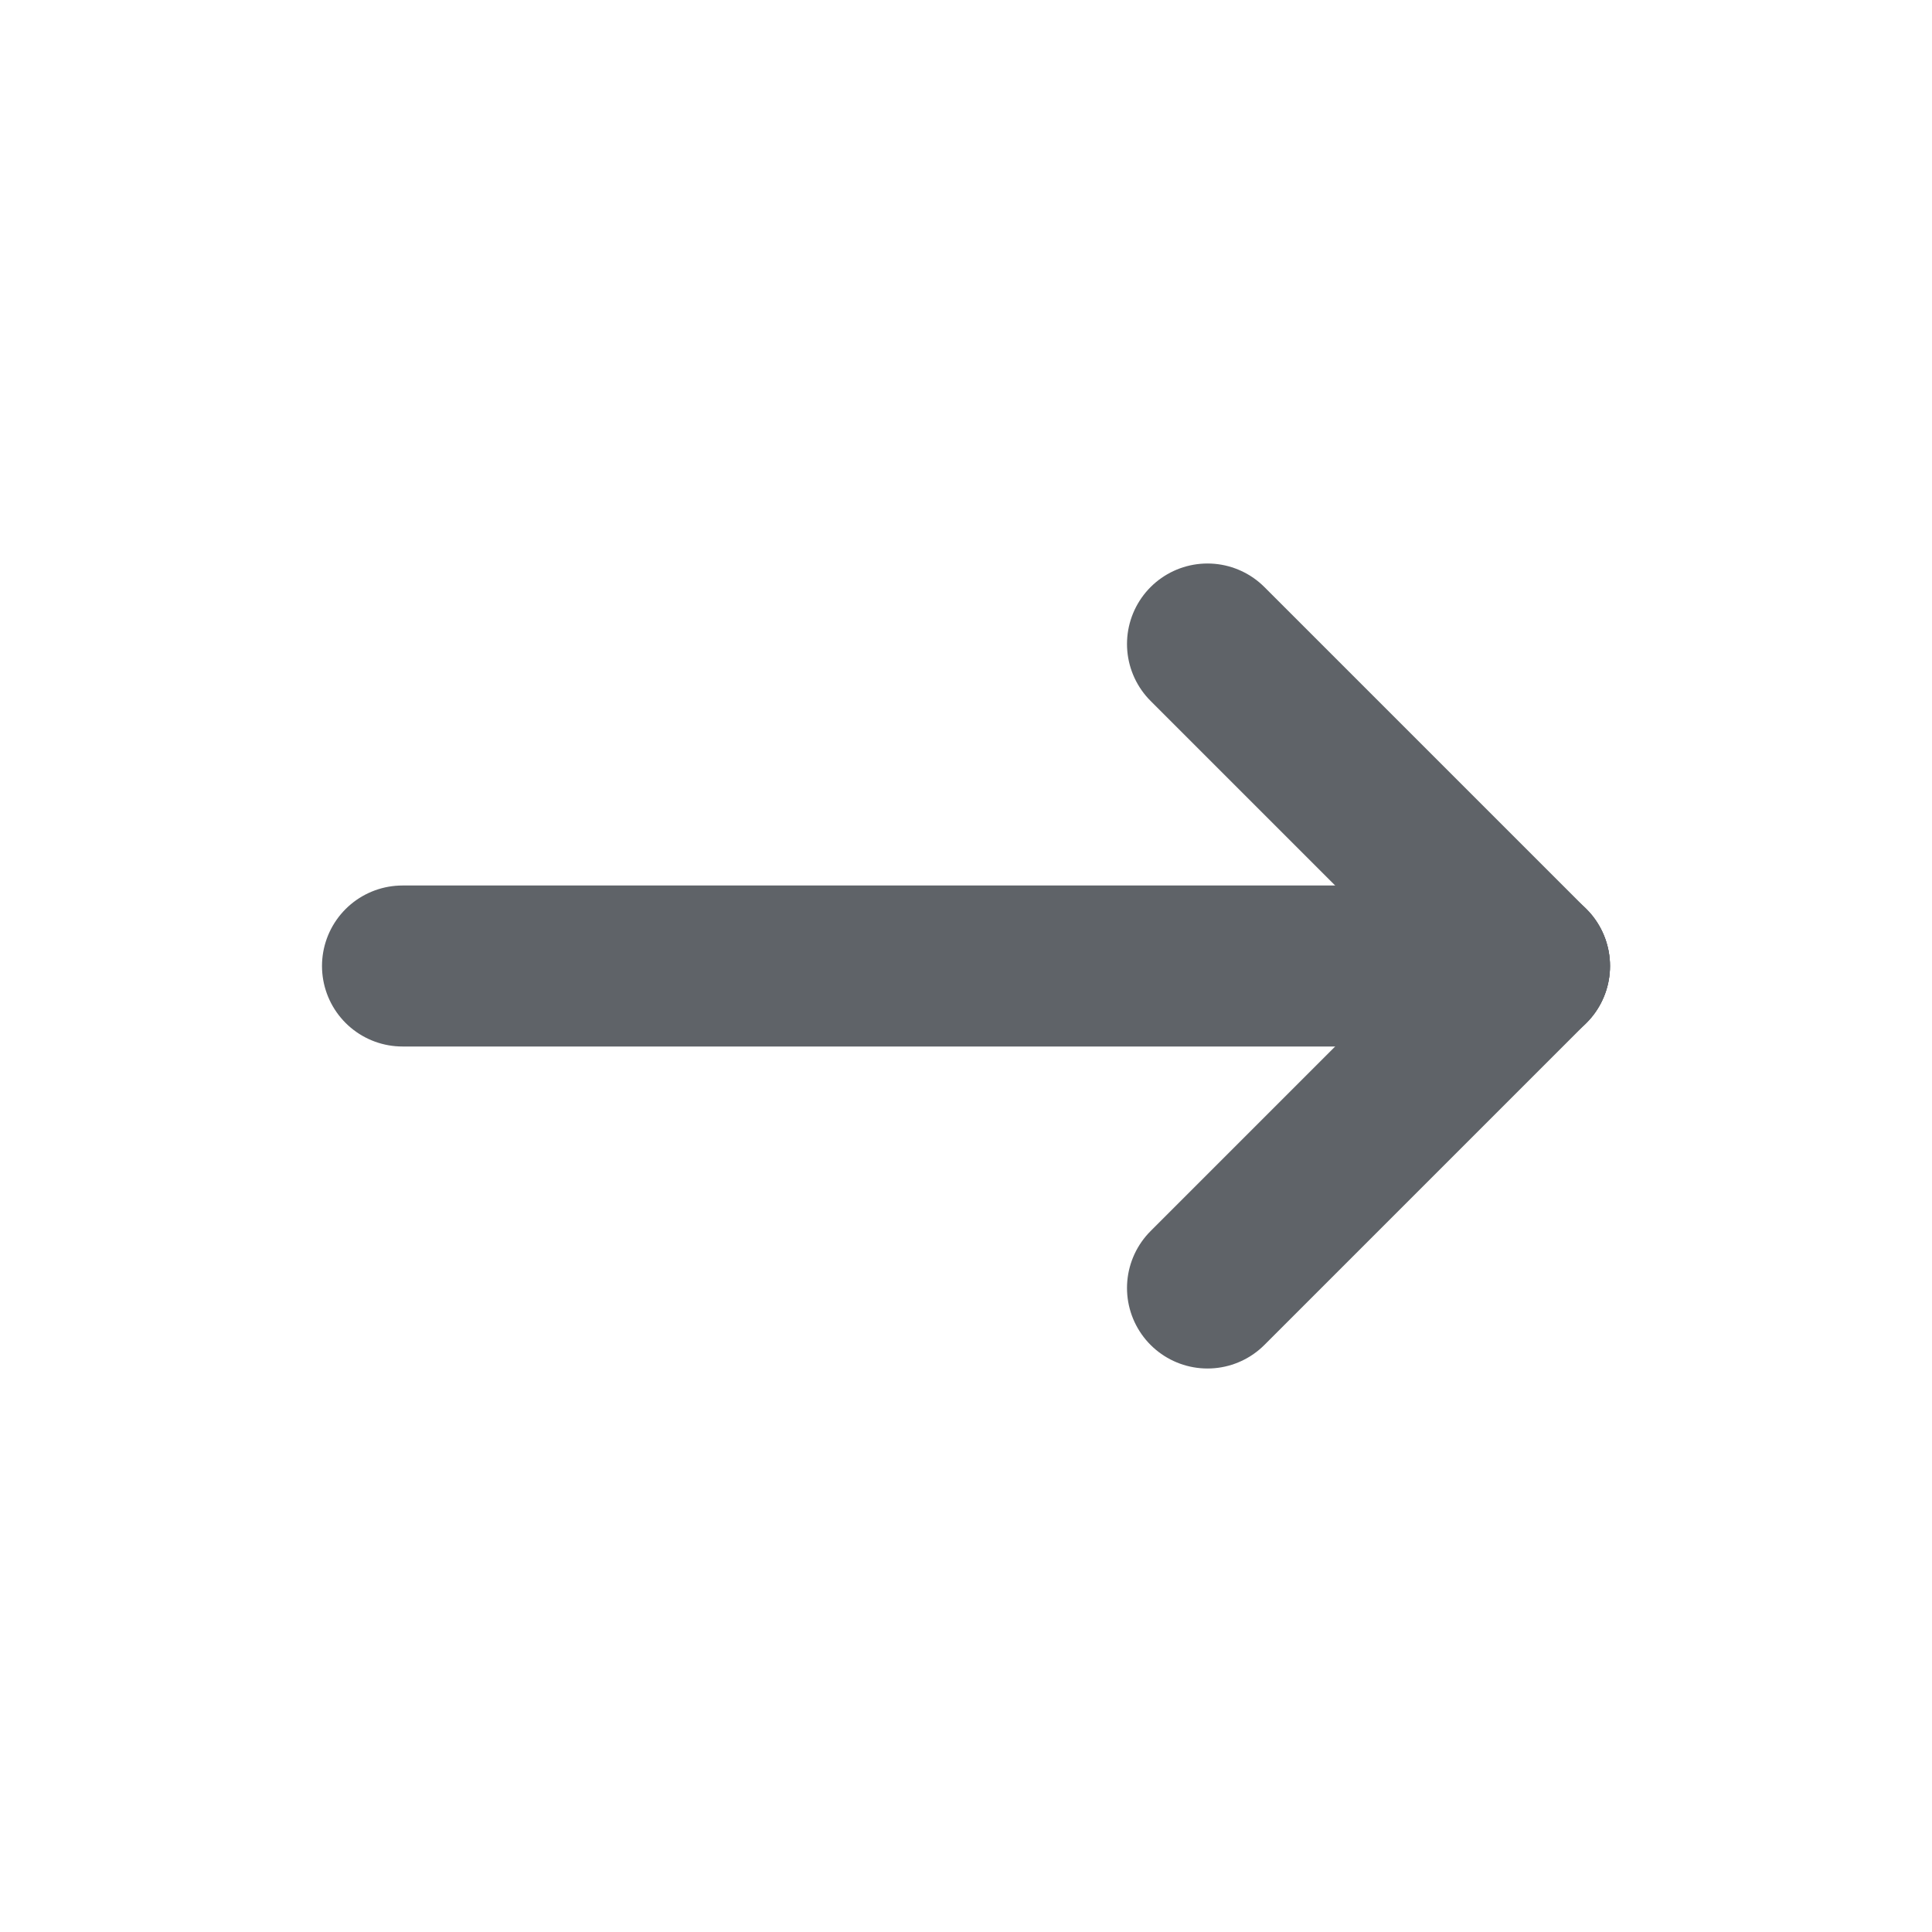
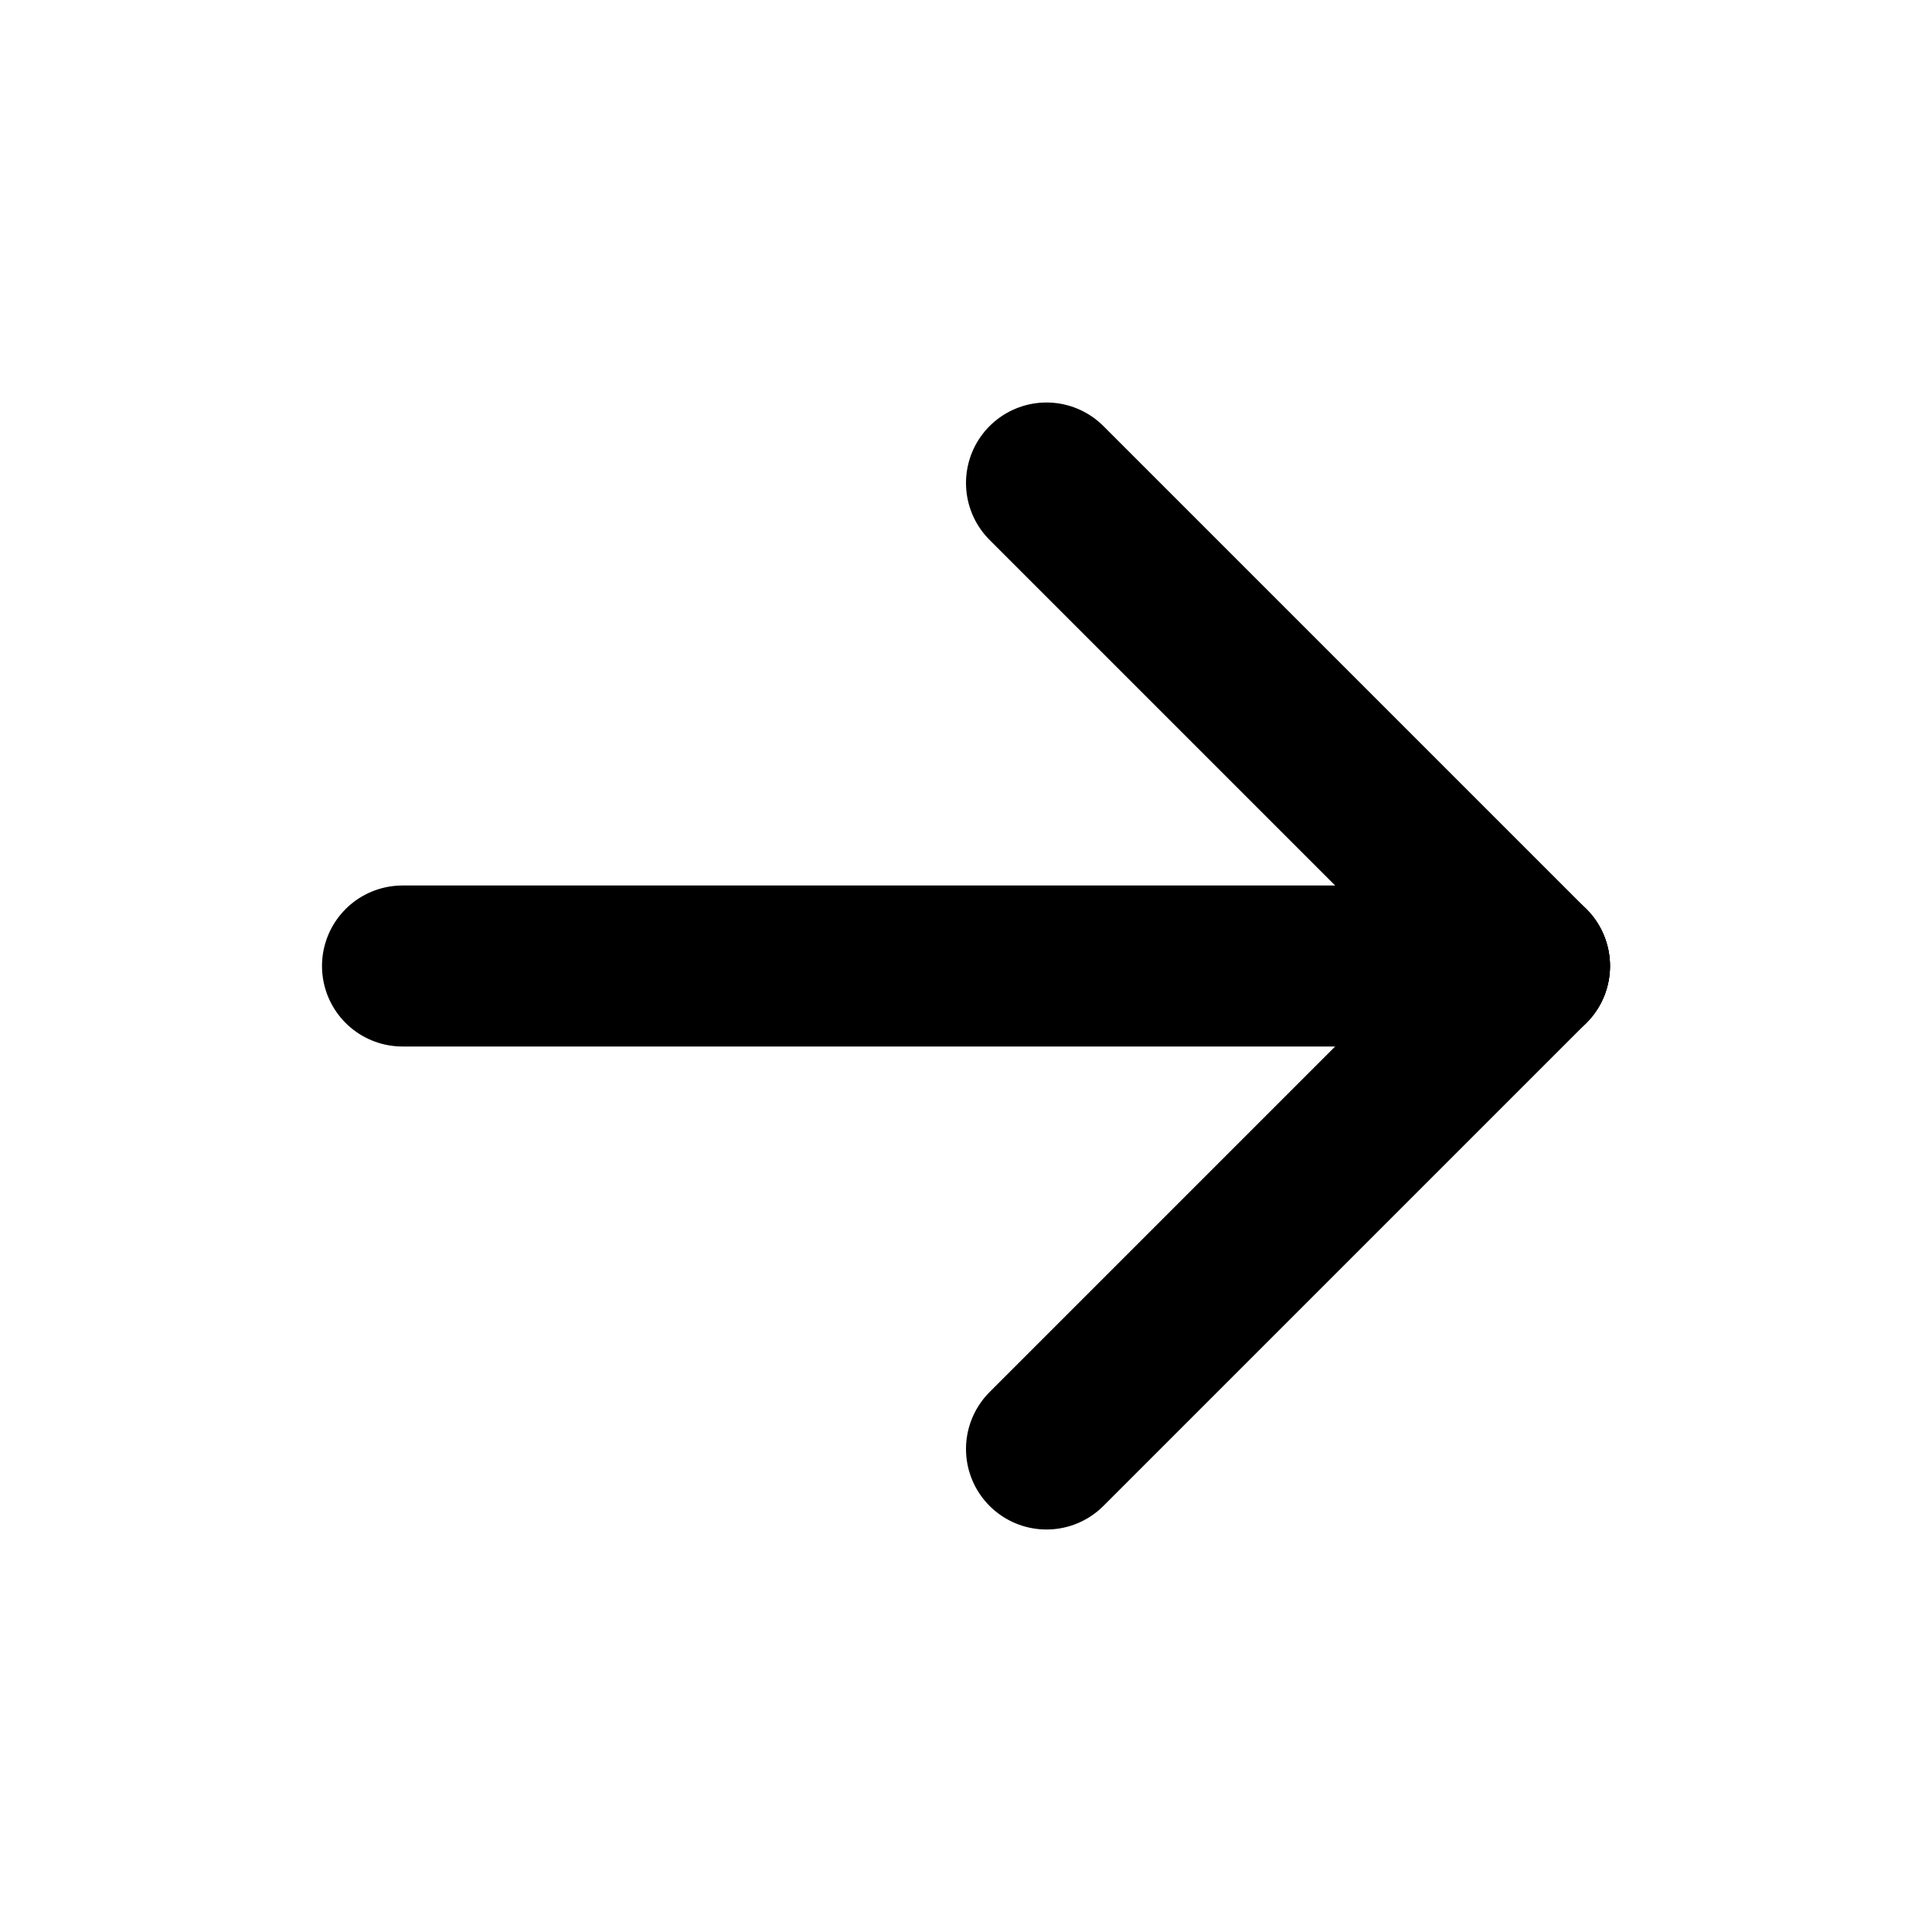
- <svg xmlns="http://www.w3.org/2000/svg" width="24" height="24" viewBox="0 0 24 24" fill="none" stroke="#5f6368" stroke-width="2" stroke-linecap="round" stroke-linejoin="round" class="icon icon-tabler icons-tabler-outline icon-tabler-arrow-narrow-right">
+ <svg xmlns="http://www.w3.org/2000/svg" width="24" height="24" viewBox="0 0 24 24" fill="none" stroke="currentColor" stroke-width="2" stroke-linecap="round" stroke-linejoin="round" class="icon icon-tabler icons-tabler-outline icon-tabler-arrow-right">
  <path stroke="none" d="M0 0h24v24H0z" fill="none" />
  <path d="M5 12l14 0" />
-   <path d="M15 16l4 -4" />
-   <path d="M15 8l4 4" />
+   <path d="M13 18l6 -6" />
+   <path d="M13 6l6 6" />
</svg>
